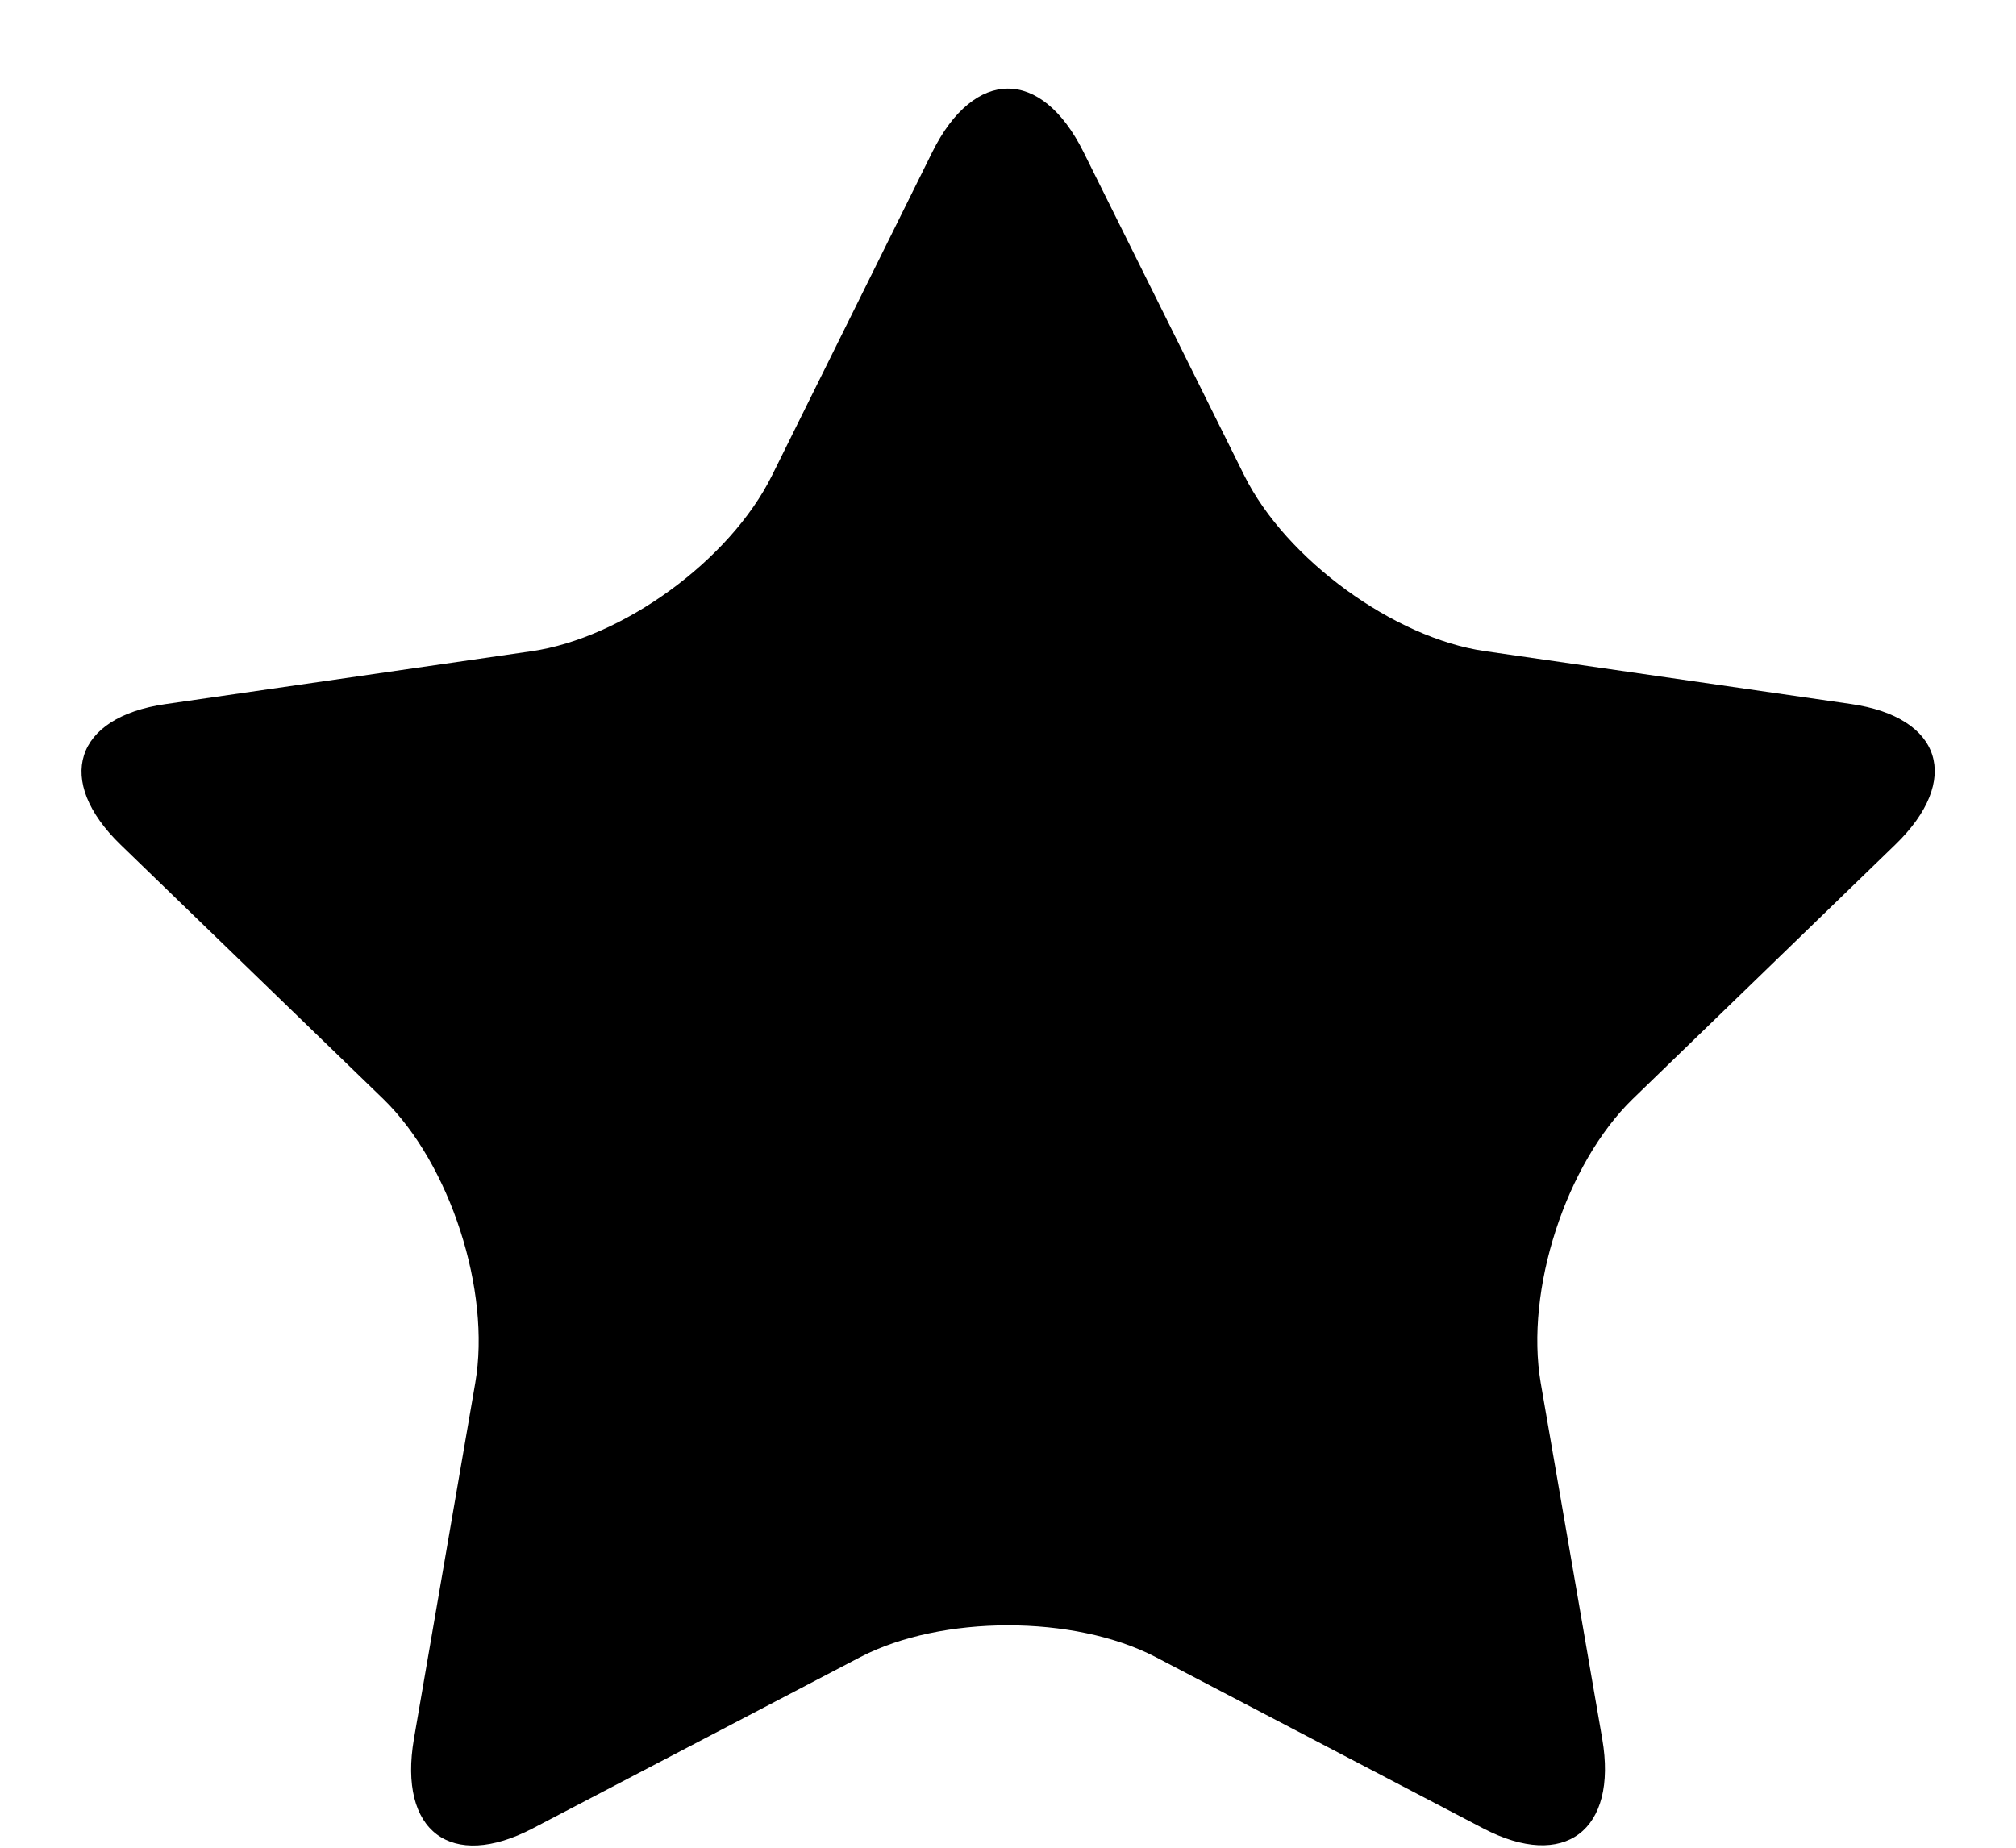
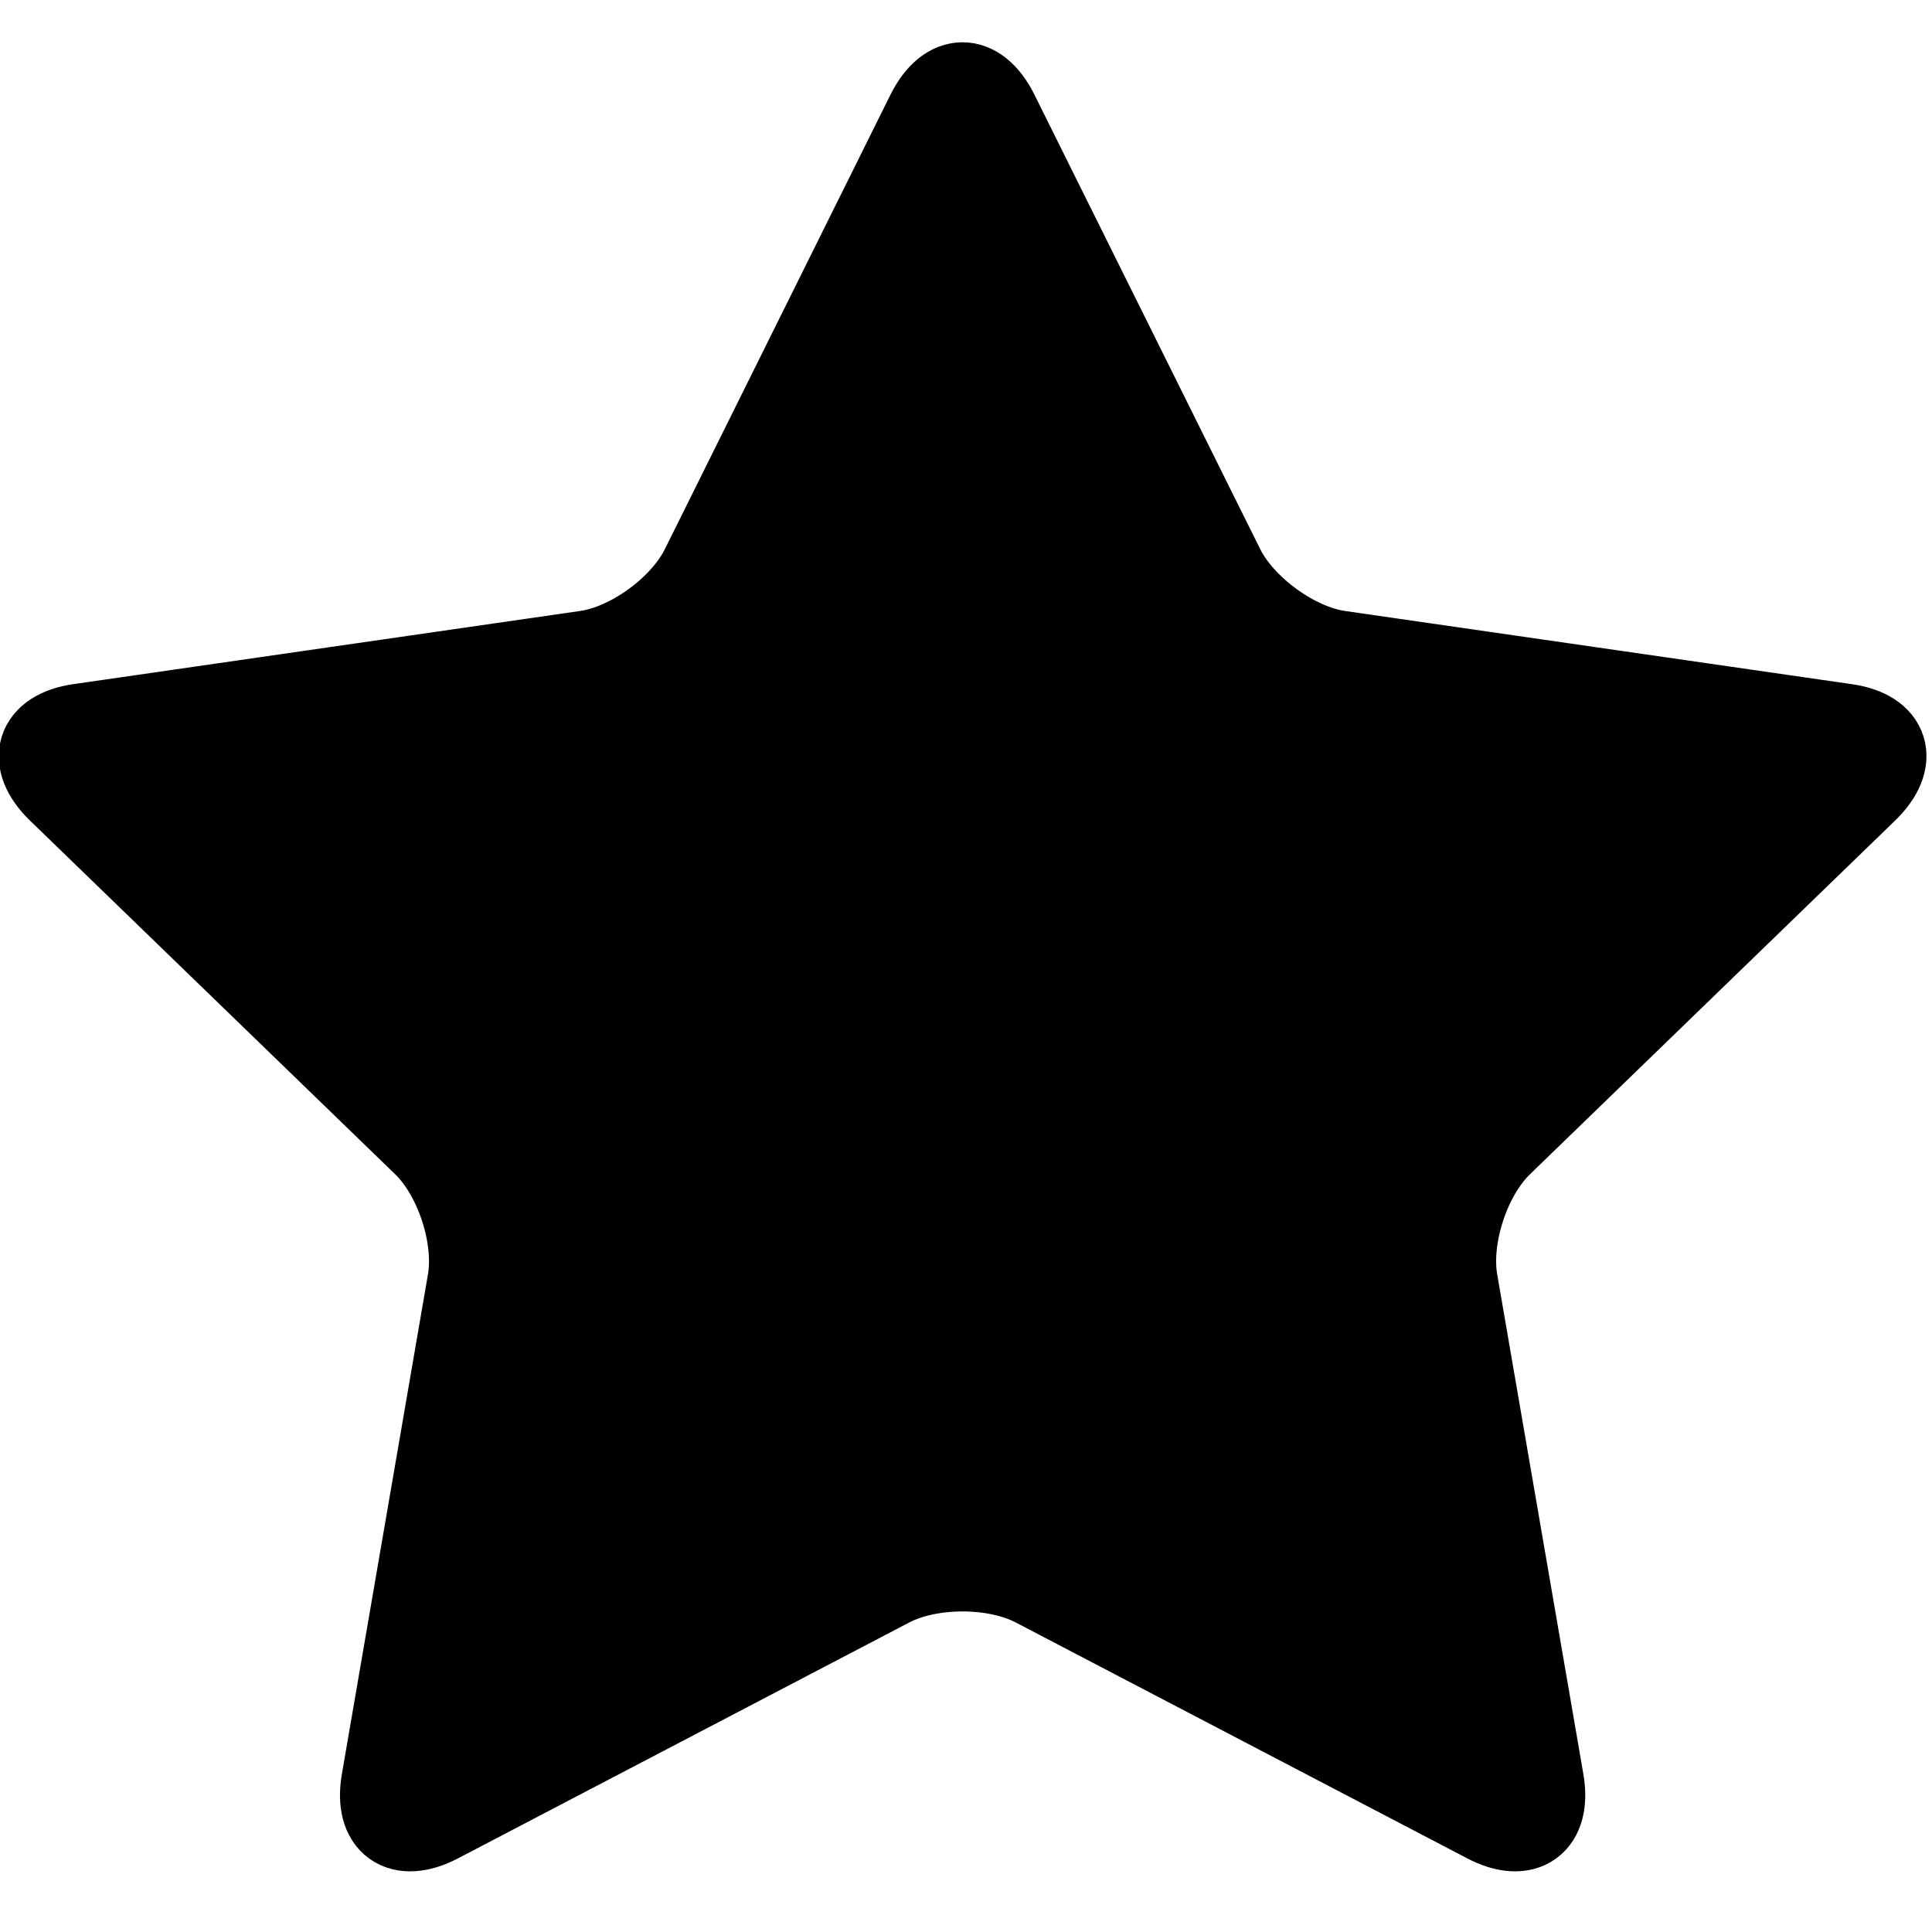
- <svg xmlns="http://www.w3.org/2000/svg" width="12" height="11" viewBox="0 0 12 11">
+ <svg xmlns="http://www.w3.org/2000/svg" width="24" height="24" viewBox="0 0 24 24">
  <g fill="none" fill-rule="evenodd">
-     <path d="M0 0h12v12H0z" />
-     <path d="M5.55.904c.249-.5.648-.504.899 0l.957 1.926c.248.5.892.968 1.431 1.046l2.18.315c.543.078.662.453.264.838L9.718 6.543c-.396.385-.642 1.136-.547 1.69l.366 2.118c.094.548-.226.786-.708.534l-1.95-1.02c-.486-.253-1.276-.251-1.758 0l-1.95 1.02c-.485.253-.802.02-.707-.534l.365-2.118c.095-.548-.15-1.304-.547-1.69L.719 5.03c-.397-.384-.275-.76.264-.838l2.18-.315c.543-.078 1.182-.541 1.432-1.046L5.55.904z" fill="currentColor" />
+     <path d="M0 0h24v24H0z" />
+     <path d="M11.51 1.398c.247-.496.645-.498.892 0l2.805 5.646c.247.496.89.962 1.426 1.04l6.301.91c.542.078.66.452.26.84l-4.537 4.395c-.399.386-.646 1.139-.551 1.686l1.07 6.206c.095.545-.226.779-.72.52l-5.608-2.93c-.492-.257-1.289-.258-1.783 0l-5.605 2.93c-.492.258-.815.027-.72-.52l1.069-6.206c.094-.545-.151-1.298-.551-1.686L.72 9.834c-.398-.386-.277-.763.26-.84l6.302-.91c.541-.079 1.178-.542 1.425-1.04l2.803-5.646z" stroke="currentColor" fill="currentColor" stroke-linejoin="round" />
  </g>
</svg>
